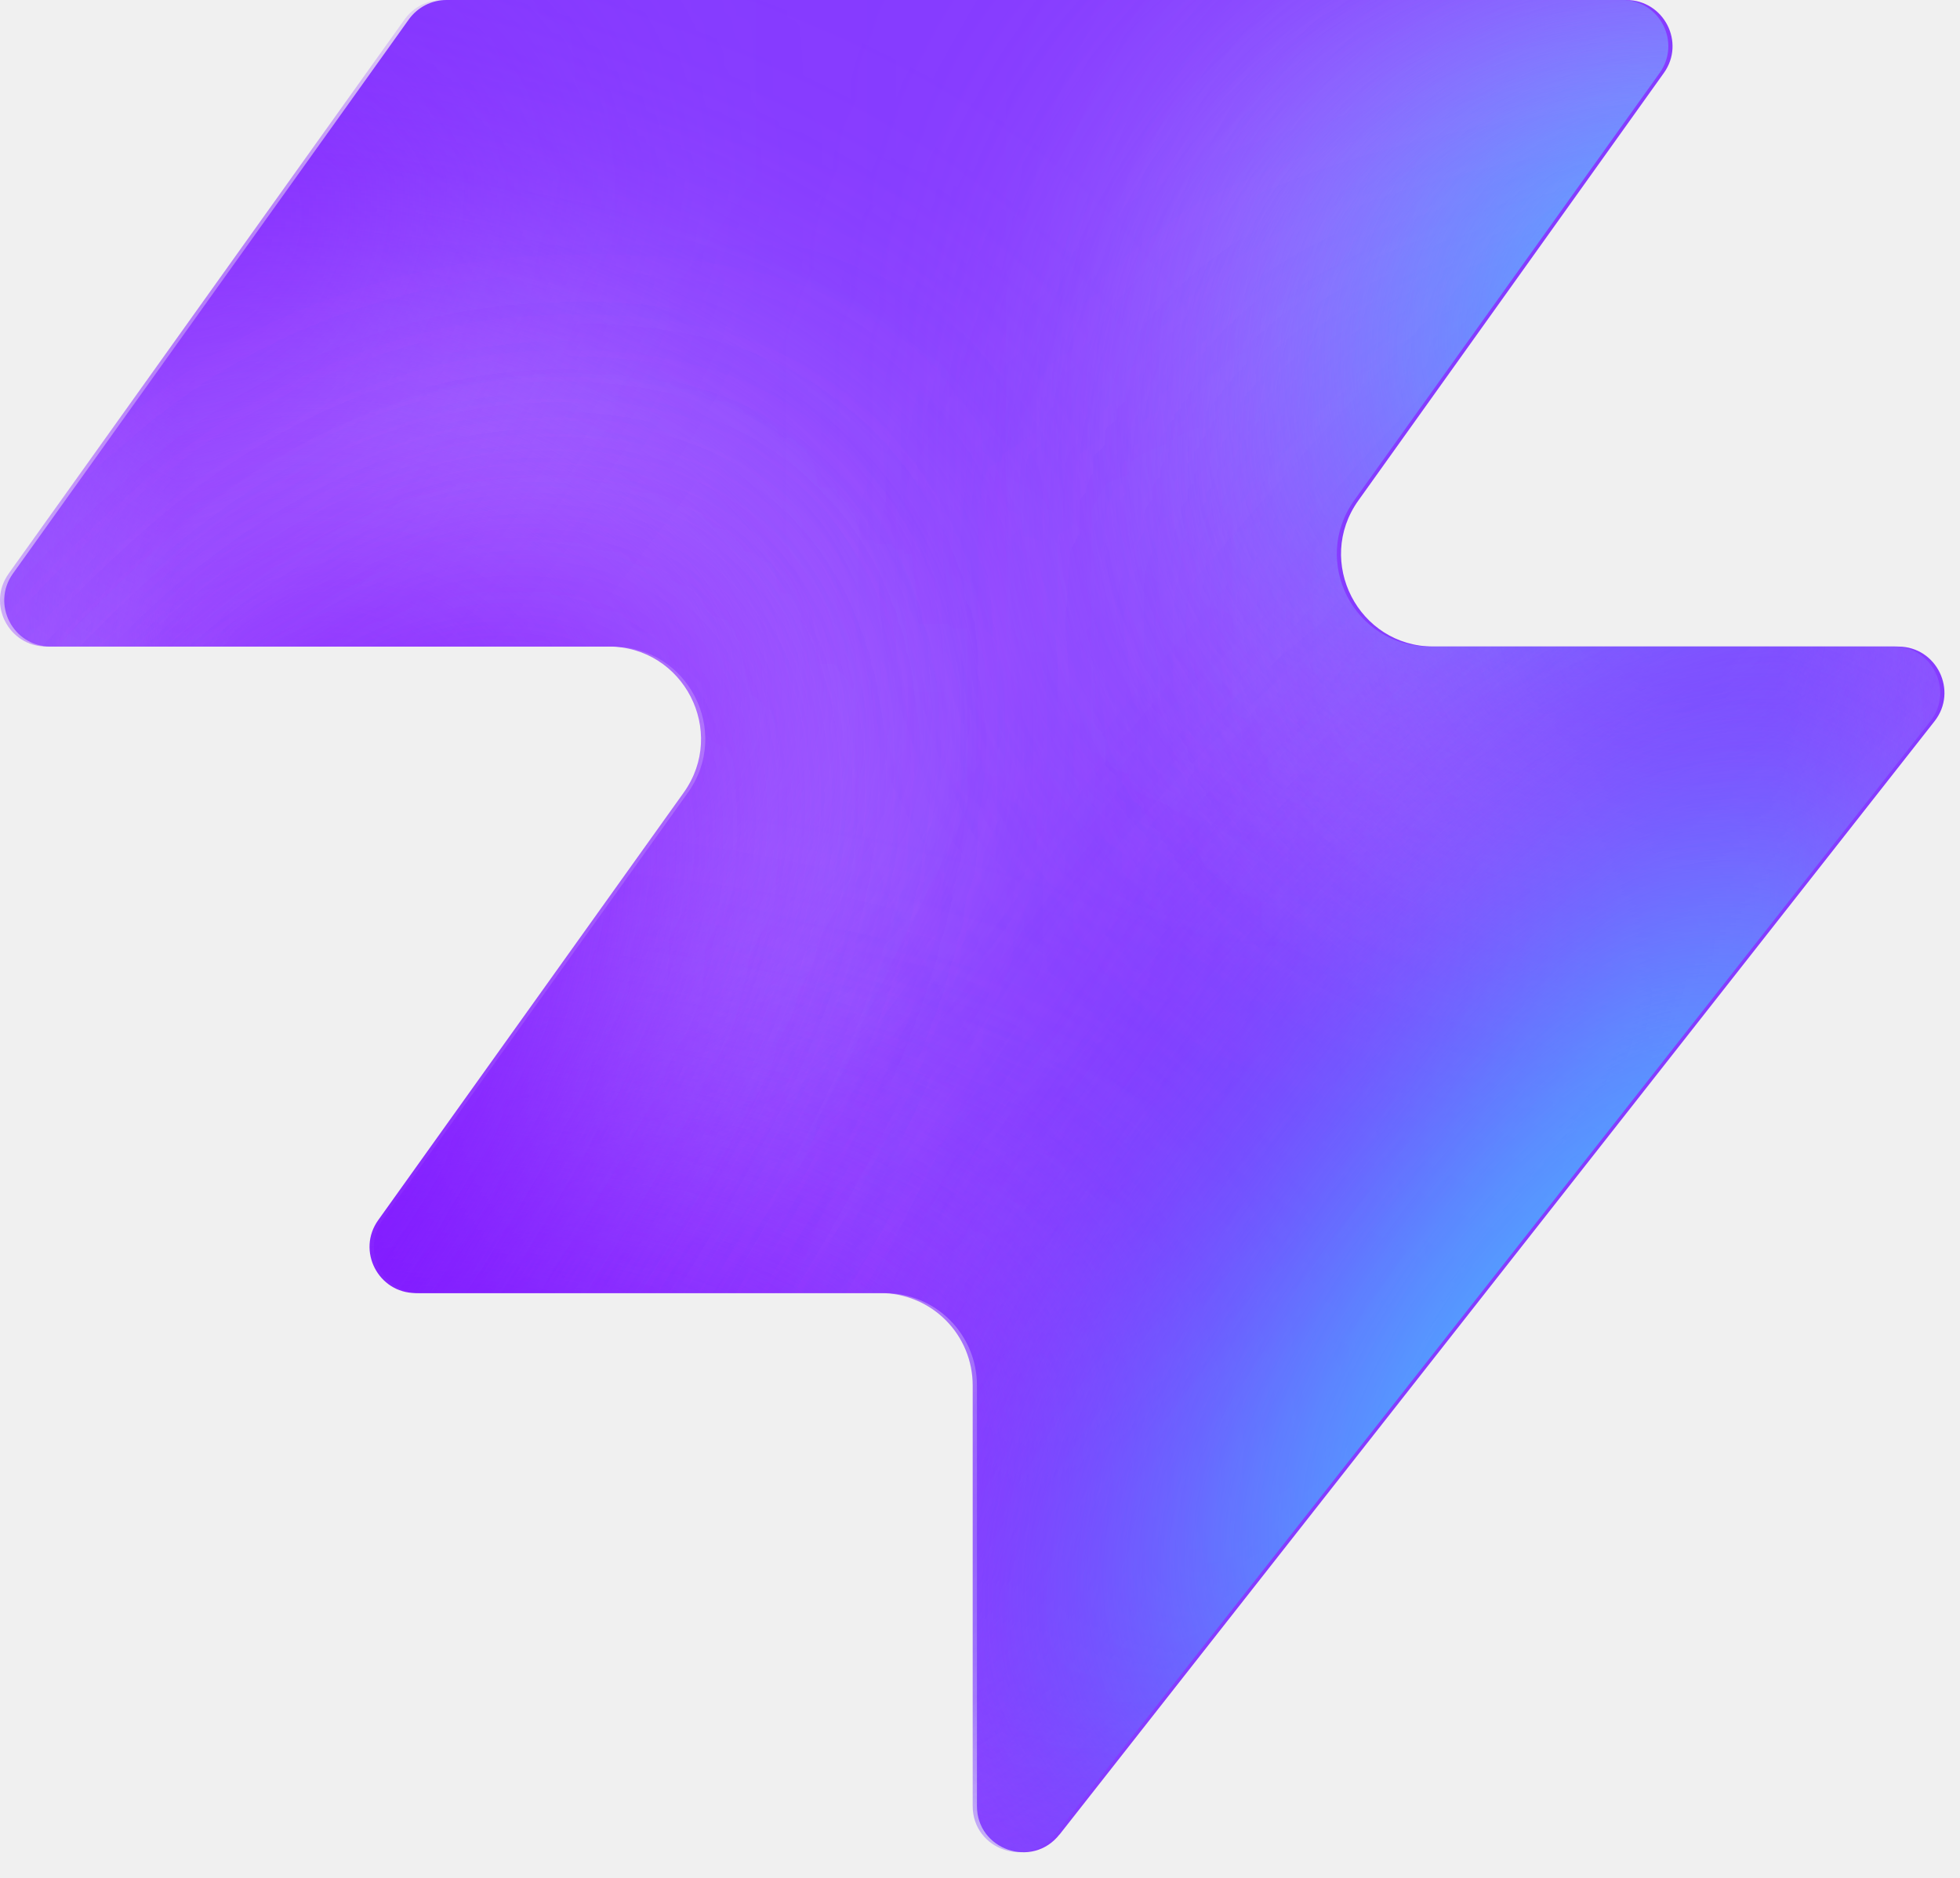
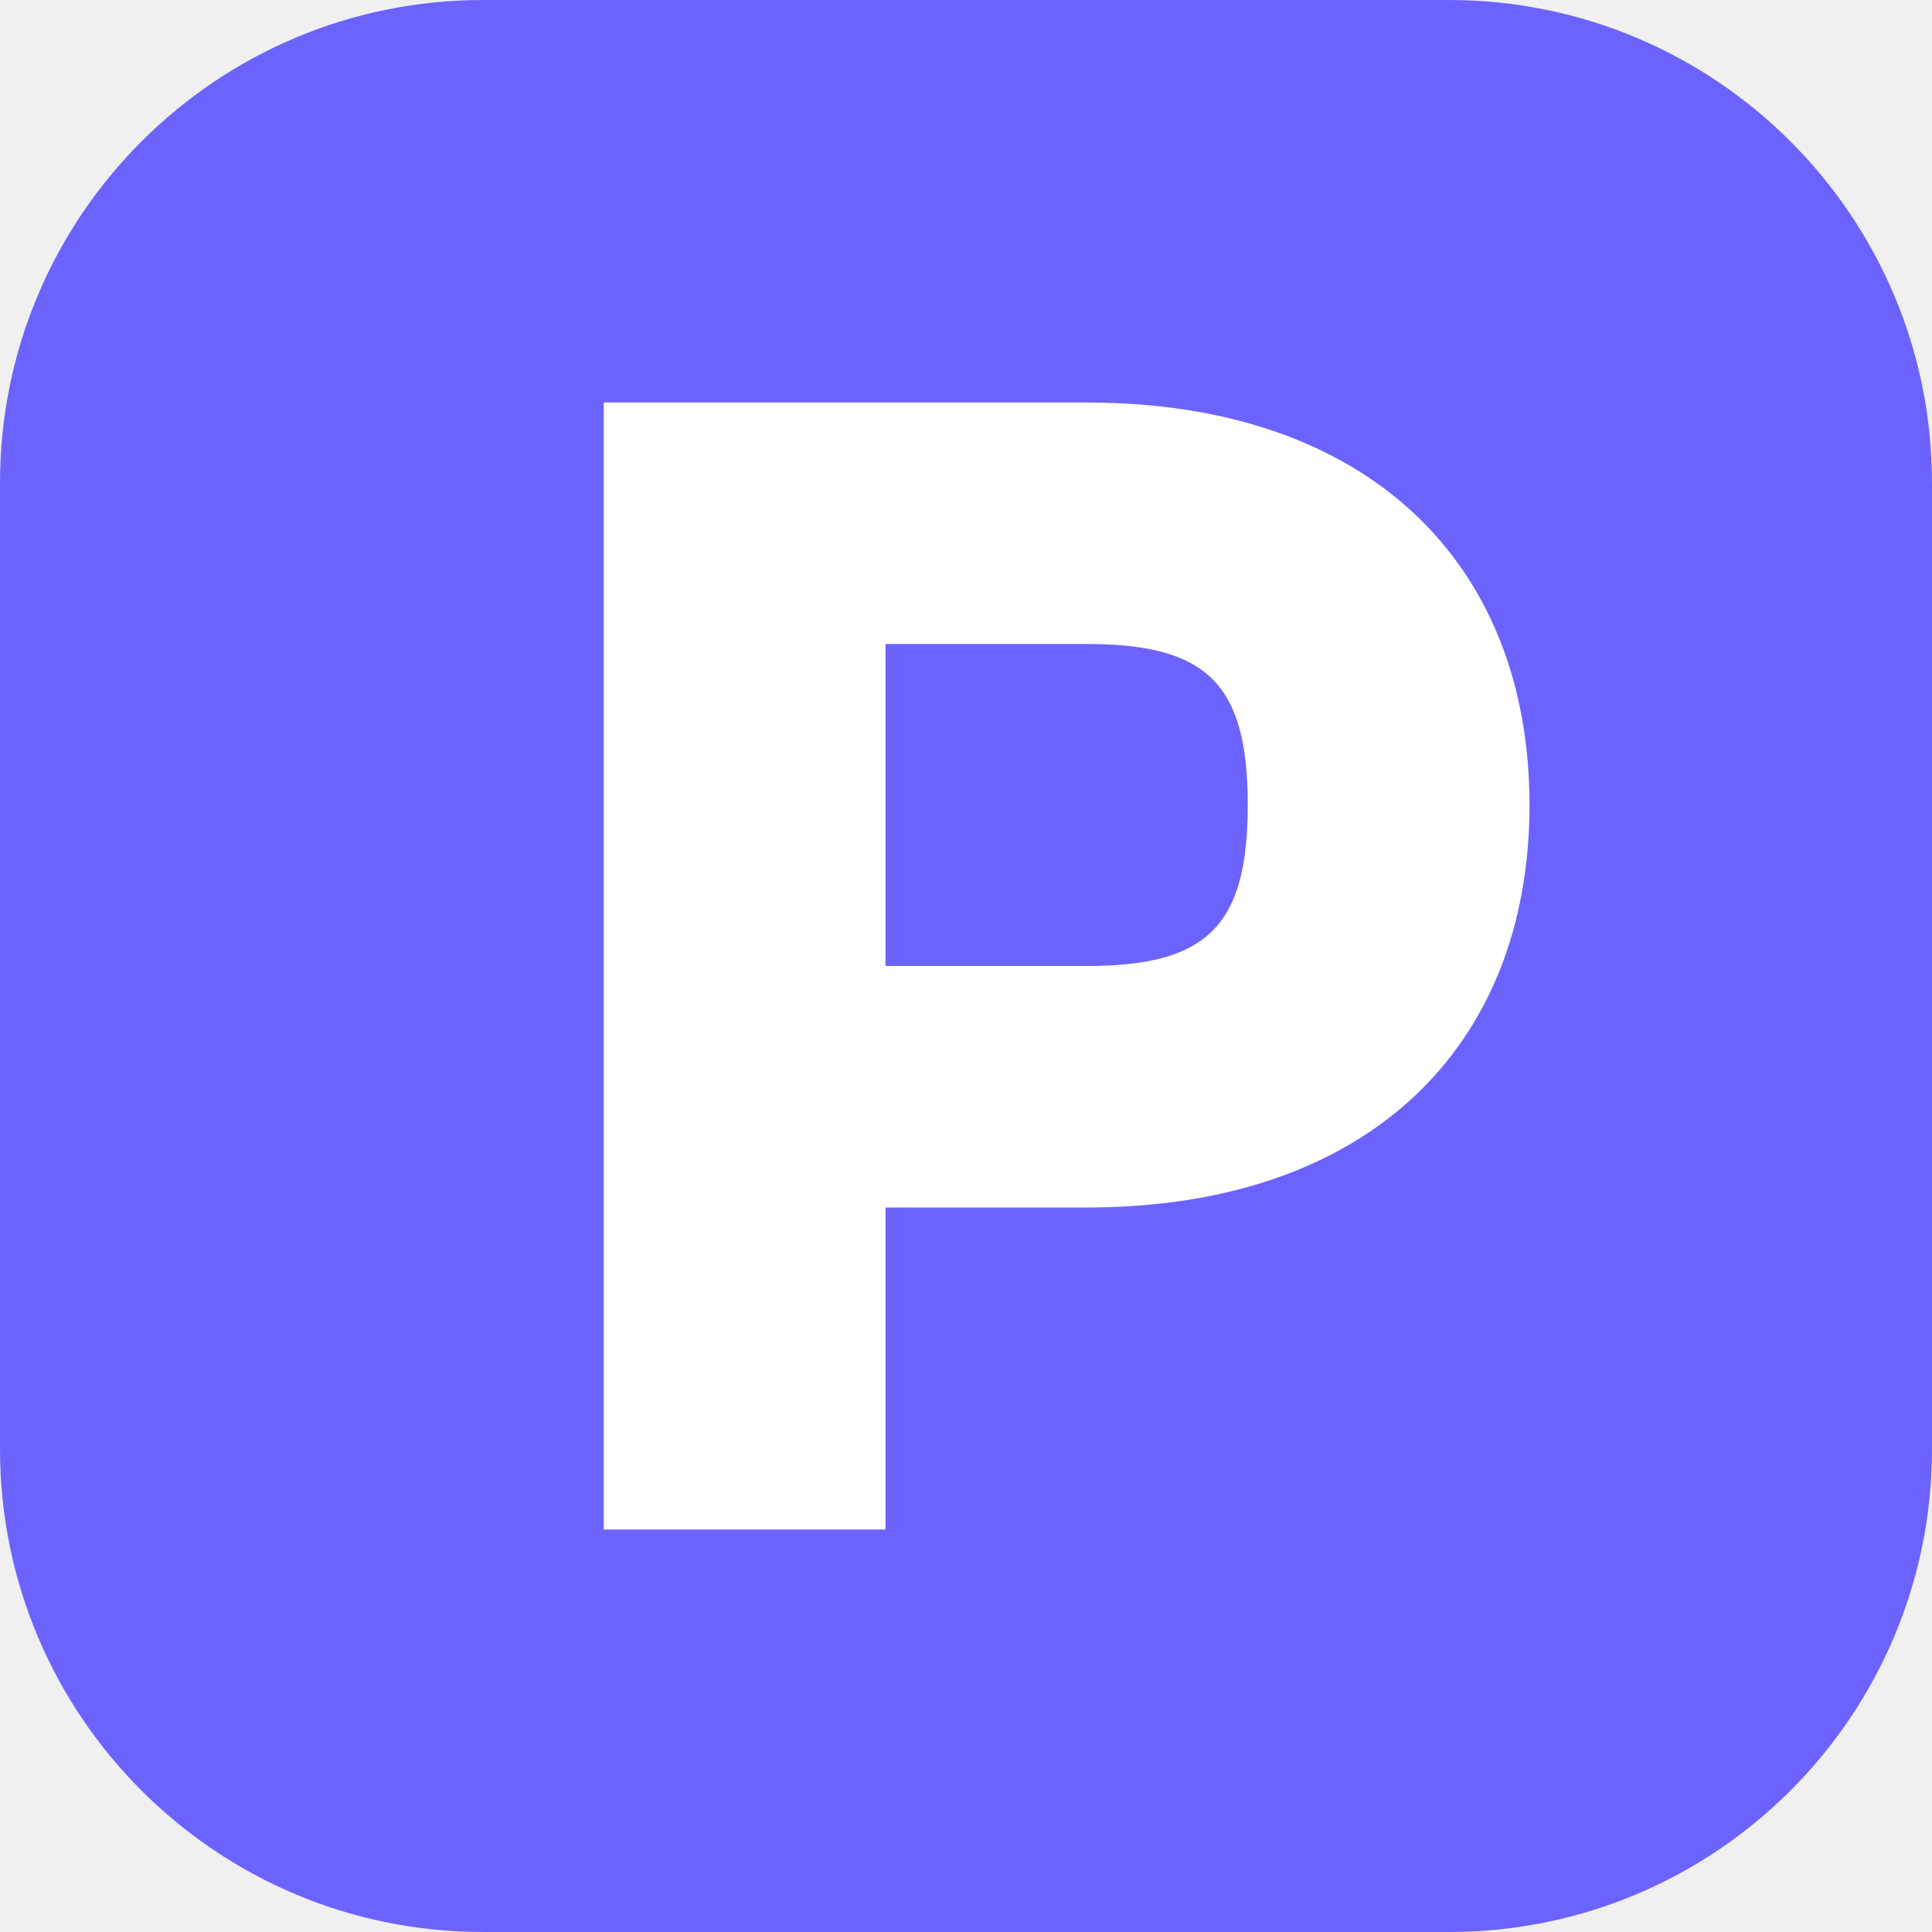
- <svg xmlns="http://www.w3.org/2000/svg" width="48" height="46" fill="none" viewBox="0 0 48 46">
-   <path fill="#863bff" d="M25.946 44.938c-.664.845-2.021.375-2.021-.698V33.937a2.26 2.26 0 0 0-2.262-2.262H10.287c-.92 0-1.456-1.04-.92-1.788l7.48-10.471c1.07-1.497 0-3.578-1.842-3.578H1.237c-.92 0-1.456-1.04-.92-1.788L10.013.474c.214-.297.556-.474.92-.474h28.894c.92 0 1.456 1.04.92 1.788l-7.48 10.471c-1.07 1.498 0 3.579 1.842 3.579h11.377c.943 0 1.473 1.088.89 1.83L25.947 44.94z" style="fill:#863bff;fill:color(display-p3 .525 .23 1);fill-opacity:1" />
-   <mask id="a" width="48" height="46" x="0" y="0" maskUnits="userSpaceOnUse" style="mask-type:alpha">
-     <path fill="#000" d="M25.842 44.938c-.664.844-2.021.375-2.021-.698V33.937a2.26 2.26 0 0 0-2.262-2.262H10.183c-.92 0-1.456-1.04-.92-1.788l7.48-10.471c1.07-1.498 0-3.579-1.842-3.579H1.133c-.92 0-1.456-1.04-.92-1.787L9.91.473c.214-.297.556-.474.92-.474h28.894c.92 0 1.456 1.04.92 1.788l-7.48 10.471c-1.07 1.498 0 3.578 1.842 3.578h11.377c.943 0 1.473 1.088.89 1.832L25.843 44.94z" style="fill:#000;fill-opacity:1" />
-   </mask>
-   <g mask="url(#a)">
-     <g filter="url(#b)">
-       <ellipse cx="5.508" cy="14.704" fill="#ede6ff" rx="5.508" ry="14.704" style="fill:#ede6ff;fill:color(display-p3 .927 .903 1);fill-opacity:1" transform="matrix(.00324 1 1 -.00324 -4.47 31.516)" />
-     </g>
-     <g filter="url(#c)">
-       <ellipse cx="10.399" cy="29.851" fill="#ede6ff" rx="10.399" ry="29.851" style="fill:#ede6ff;fill:color(display-p3 .927 .903 1);fill-opacity:1" transform="matrix(.00324 1 1 -.00324 -39.328 7.883)" />
-     </g>
-     <g filter="url(#d)">
-       <ellipse cx="5.508" cy="30.487" fill="#7e14ff" rx="5.508" ry="30.487" style="fill:#7e14ff;fill:color(display-p3 .492 .077 1);fill-opacity:1" transform="rotate(89.814 -25.913 -14.639)scale(1 -1)" />
-     </g>
-     <g filter="url(#e)">
-       <ellipse cx="5.508" cy="30.599" fill="#7e14ff" rx="5.508" ry="30.599" style="fill:#7e14ff;fill:color(display-p3 .492 .077 1);fill-opacity:1" transform="rotate(89.814 -32.644 -3.334)scale(1 -1)" />
-     </g>
-     <g filter="url(#f)">
-       <ellipse cx="5.508" cy="30.599" fill="#7e14ff" rx="5.508" ry="30.599" style="fill:#7e14ff;fill:color(display-p3 .492 .077 1);fill-opacity:1" transform="matrix(.00324 1 1 -.00324 -34.34 30.47)" />
-     </g>
-     <g filter="url(#g)">
-       <ellipse cx="14.072" cy="22.078" fill="#ede6ff" rx="14.072" ry="22.078" style="fill:#ede6ff;fill:color(display-p3 .927 .903 1);fill-opacity:1" transform="rotate(93.35 24.506 48.493)scale(-1 1)" />
-     </g>
-     <g filter="url(#h)">
-       <ellipse cx="3.47" cy="21.501" fill="#7e14ff" rx="3.47" ry="21.501" style="fill:#7e14ff;fill:color(display-p3 .492 .077 1);fill-opacity:1" transform="rotate(89.009 28.708 47.59)scale(-1 1)" />
-     </g>
-     <g filter="url(#i)">
-       <ellipse cx="3.47" cy="21.501" fill="#7e14ff" rx="3.47" ry="21.501" style="fill:#7e14ff;fill:color(display-p3 .492 .077 1);fill-opacity:1" transform="rotate(89.009 28.708 47.59)scale(-1 1)" />
-     </g>
-     <g filter="url(#j)">
-       <ellipse cx=".387" cy="8.972" fill="#7e14ff" rx="4.407" ry="29.108" style="fill:#7e14ff;fill:color(display-p3 .492 .077 1);fill-opacity:1" transform="rotate(39.51 .387 8.972)" />
-     </g>
-     <g filter="url(#k)">
-       <ellipse cx="47.523" cy="-6.092" fill="#7e14ff" rx="4.407" ry="29.108" style="fill:#7e14ff;fill:color(display-p3 .492 .077 1);fill-opacity:1" transform="rotate(37.892 47.523 -6.092)" />
-     </g>
-     <g filter="url(#l)">
-       <ellipse cx="41.412" cy="6.333" fill="#47bfff" rx="5.971" ry="9.665" style="fill:#47bfff;fill:color(display-p3 .28 .748 1);fill-opacity:1" transform="rotate(37.892 41.412 6.333)" />
-     </g>
-     <g filter="url(#m)">
-       <ellipse cx="-1.879" cy="38.332" fill="#7e14ff" rx="4.407" ry="29.108" style="fill:#7e14ff;fill:color(display-p3 .492 .077 1);fill-opacity:1" transform="rotate(37.892 -1.88 38.332)" />
-     </g>
-     <g filter="url(#n)">
-       <ellipse cx="-1.879" cy="38.332" fill="#7e14ff" rx="4.407" ry="29.108" style="fill:#7e14ff;fill:color(display-p3 .492 .077 1);fill-opacity:1" transform="rotate(37.892 -1.88 38.332)" />
-     </g>
-     <g filter="url(#o)">
-       <ellipse cx="35.651" cy="29.907" fill="#7e14ff" rx="4.407" ry="29.108" style="fill:#7e14ff;fill:color(display-p3 .492 .077 1);fill-opacity:1" transform="rotate(37.892 35.651 29.907)" />
-     </g>
-     <g filter="url(#p)">
-       <ellipse cx="38.418" cy="32.4" fill="#47bfff" rx="5.971" ry="15.297" style="fill:#47bfff;fill:color(display-p3 .28 .748 1);fill-opacity:1" transform="rotate(37.892 38.418 32.4)" />
-     </g>
-   </g>
-   <defs>
-     <filter id="b" width="60.045" height="41.654" x="-19.77" y="16.149" color-interpolation-filters="sRGB" filterUnits="userSpaceOnUse">
-       <feFlood flood-opacity="0" result="BackgroundImageFix" />
-       <feBlend in="SourceGraphic" in2="BackgroundImageFix" result="shape" />
-       <feGaussianBlur result="effect1_foregroundBlur_2002_17158" stdDeviation="7.659" />
-     </filter>
-     <filter id="c" width="90.34" height="51.437" x="-54.613" y="-7.533" color-interpolation-filters="sRGB" filterUnits="userSpaceOnUse">
-       <feFlood flood-opacity="0" result="BackgroundImageFix" />
-       <feBlend in="SourceGraphic" in2="BackgroundImageFix" result="shape" />
-       <feGaussianBlur result="effect1_foregroundBlur_2002_17158" stdDeviation="7.659" />
-     </filter>
-     <filter id="d" width="79.355" height="29.4" x="-49.64" y="2.03" color-interpolation-filters="sRGB" filterUnits="userSpaceOnUse">
-       <feFlood flood-opacity="0" result="BackgroundImageFix" />
-       <feBlend in="SourceGraphic" in2="BackgroundImageFix" result="shape" />
-       <feGaussianBlur result="effect1_foregroundBlur_2002_17158" stdDeviation="4.596" />
-     </filter>
-     <filter id="e" width="79.579" height="29.4" x="-45.045" y="20.029" color-interpolation-filters="sRGB" filterUnits="userSpaceOnUse">
-       <feFlood flood-opacity="0" result="BackgroundImageFix" />
-       <feBlend in="SourceGraphic" in2="BackgroundImageFix" result="shape" />
-       <feGaussianBlur result="effect1_foregroundBlur_2002_17158" stdDeviation="4.596" />
-     </filter>
-     <filter id="f" width="79.579" height="29.4" x="-43.513" y="21.178" color-interpolation-filters="sRGB" filterUnits="userSpaceOnUse">
-       <feFlood flood-opacity="0" result="BackgroundImageFix" />
-       <feBlend in="SourceGraphic" in2="BackgroundImageFix" result="shape" />
-       <feGaussianBlur result="effect1_foregroundBlur_2002_17158" stdDeviation="4.596" />
-     </filter>
-     <filter id="g" width="74.749" height="58.852" x="15.756" y="-17.901" color-interpolation-filters="sRGB" filterUnits="userSpaceOnUse">
-       <feFlood flood-opacity="0" result="BackgroundImageFix" />
-       <feBlend in="SourceGraphic" in2="BackgroundImageFix" result="shape" />
-       <feGaussianBlur result="effect1_foregroundBlur_2002_17158" stdDeviation="7.659" />
-     </filter>
-     <filter id="h" width="61.377" height="25.362" x="23.548" y="2.284" color-interpolation-filters="sRGB" filterUnits="userSpaceOnUse">
-       <feFlood flood-opacity="0" result="BackgroundImageFix" />
-       <feBlend in="SourceGraphic" in2="BackgroundImageFix" result="shape" />
-       <feGaussianBlur result="effect1_foregroundBlur_2002_17158" stdDeviation="4.596" />
-     </filter>
-     <filter id="i" width="61.377" height="25.362" x="23.548" y="2.284" color-interpolation-filters="sRGB" filterUnits="userSpaceOnUse">
-       <feFlood flood-opacity="0" result="BackgroundImageFix" />
-       <feBlend in="SourceGraphic" in2="BackgroundImageFix" result="shape" />
-       <feGaussianBlur result="effect1_foregroundBlur_2002_17158" stdDeviation="4.596" />
-     </filter>
-     <filter id="j" width="56.045" height="63.649" x="-27.636" y="-22.853" color-interpolation-filters="sRGB" filterUnits="userSpaceOnUse">
-       <feFlood flood-opacity="0" result="BackgroundImageFix" />
-       <feBlend in="SourceGraphic" in2="BackgroundImageFix" result="shape" />
-       <feGaussianBlur result="effect1_foregroundBlur_2002_17158" stdDeviation="4.596" />
-     </filter>
-     <filter id="k" width="54.814" height="64.646" x="20.116" y="-38.415" color-interpolation-filters="sRGB" filterUnits="userSpaceOnUse">
-       <feFlood flood-opacity="0" result="BackgroundImageFix" />
-       <feBlend in="SourceGraphic" in2="BackgroundImageFix" result="shape" />
-       <feGaussianBlur result="effect1_foregroundBlur_2002_17158" stdDeviation="4.596" />
-     </filter>
-     <filter id="l" width="33.541" height="35.313" x="24.641" y="-11.323" color-interpolation-filters="sRGB" filterUnits="userSpaceOnUse">
-       <feFlood flood-opacity="0" result="BackgroundImageFix" />
-       <feBlend in="SourceGraphic" in2="BackgroundImageFix" result="shape" />
-       <feGaussianBlur result="effect1_foregroundBlur_2002_17158" stdDeviation="4.596" />
-     </filter>
-     <filter id="m" width="54.814" height="64.646" x="-29.286" y="6.009" color-interpolation-filters="sRGB" filterUnits="userSpaceOnUse">
-       <feFlood flood-opacity="0" result="BackgroundImageFix" />
-       <feBlend in="SourceGraphic" in2="BackgroundImageFix" result="shape" />
-       <feGaussianBlur result="effect1_foregroundBlur_2002_17158" stdDeviation="4.596" />
-     </filter>
-     <filter id="n" width="54.814" height="64.646" x="-29.286" y="6.009" color-interpolation-filters="sRGB" filterUnits="userSpaceOnUse">
-       <feFlood flood-opacity="0" result="BackgroundImageFix" />
-       <feBlend in="SourceGraphic" in2="BackgroundImageFix" result="shape" />
-       <feGaussianBlur result="effect1_foregroundBlur_2002_17158" stdDeviation="4.596" />
-     </filter>
-     <filter id="o" width="54.814" height="64.646" x="8.244" y="-2.416" color-interpolation-filters="sRGB" filterUnits="userSpaceOnUse">
-       <feFlood flood-opacity="0" result="BackgroundImageFix" />
-       <feBlend in="SourceGraphic" in2="BackgroundImageFix" result="shape" />
-       <feGaussianBlur result="effect1_foregroundBlur_2002_17158" stdDeviation="4.596" />
-     </filter>
-     <filter id="p" width="39.409" height="43.623" x="18.713" y="10.588" color-interpolation-filters="sRGB" filterUnits="userSpaceOnUse">
-       <feFlood flood-opacity="0" result="BackgroundImageFix" />
-       <feBlend in="SourceGraphic" in2="BackgroundImageFix" result="shape" />
-       <feGaussianBlur result="effect1_foregroundBlur_2002_17158" stdDeviation="4.596" />
-     </filter>
-   </defs>
+ <svg xmlns="http://www.w3.org/2000/svg" viewBox="0 0 48 48">
+   <rect width="48" height="48" rx="12" fill="#6c63ff" />
+   <path d="M15 38V10h12c7 0 11 4 11 10s-4 10-11 10h-5v8h-7Zm7-14h5c3 0 4-1 4-4s-1-4-4-4h-5v8Z" fill="#fff" />
</svg>
